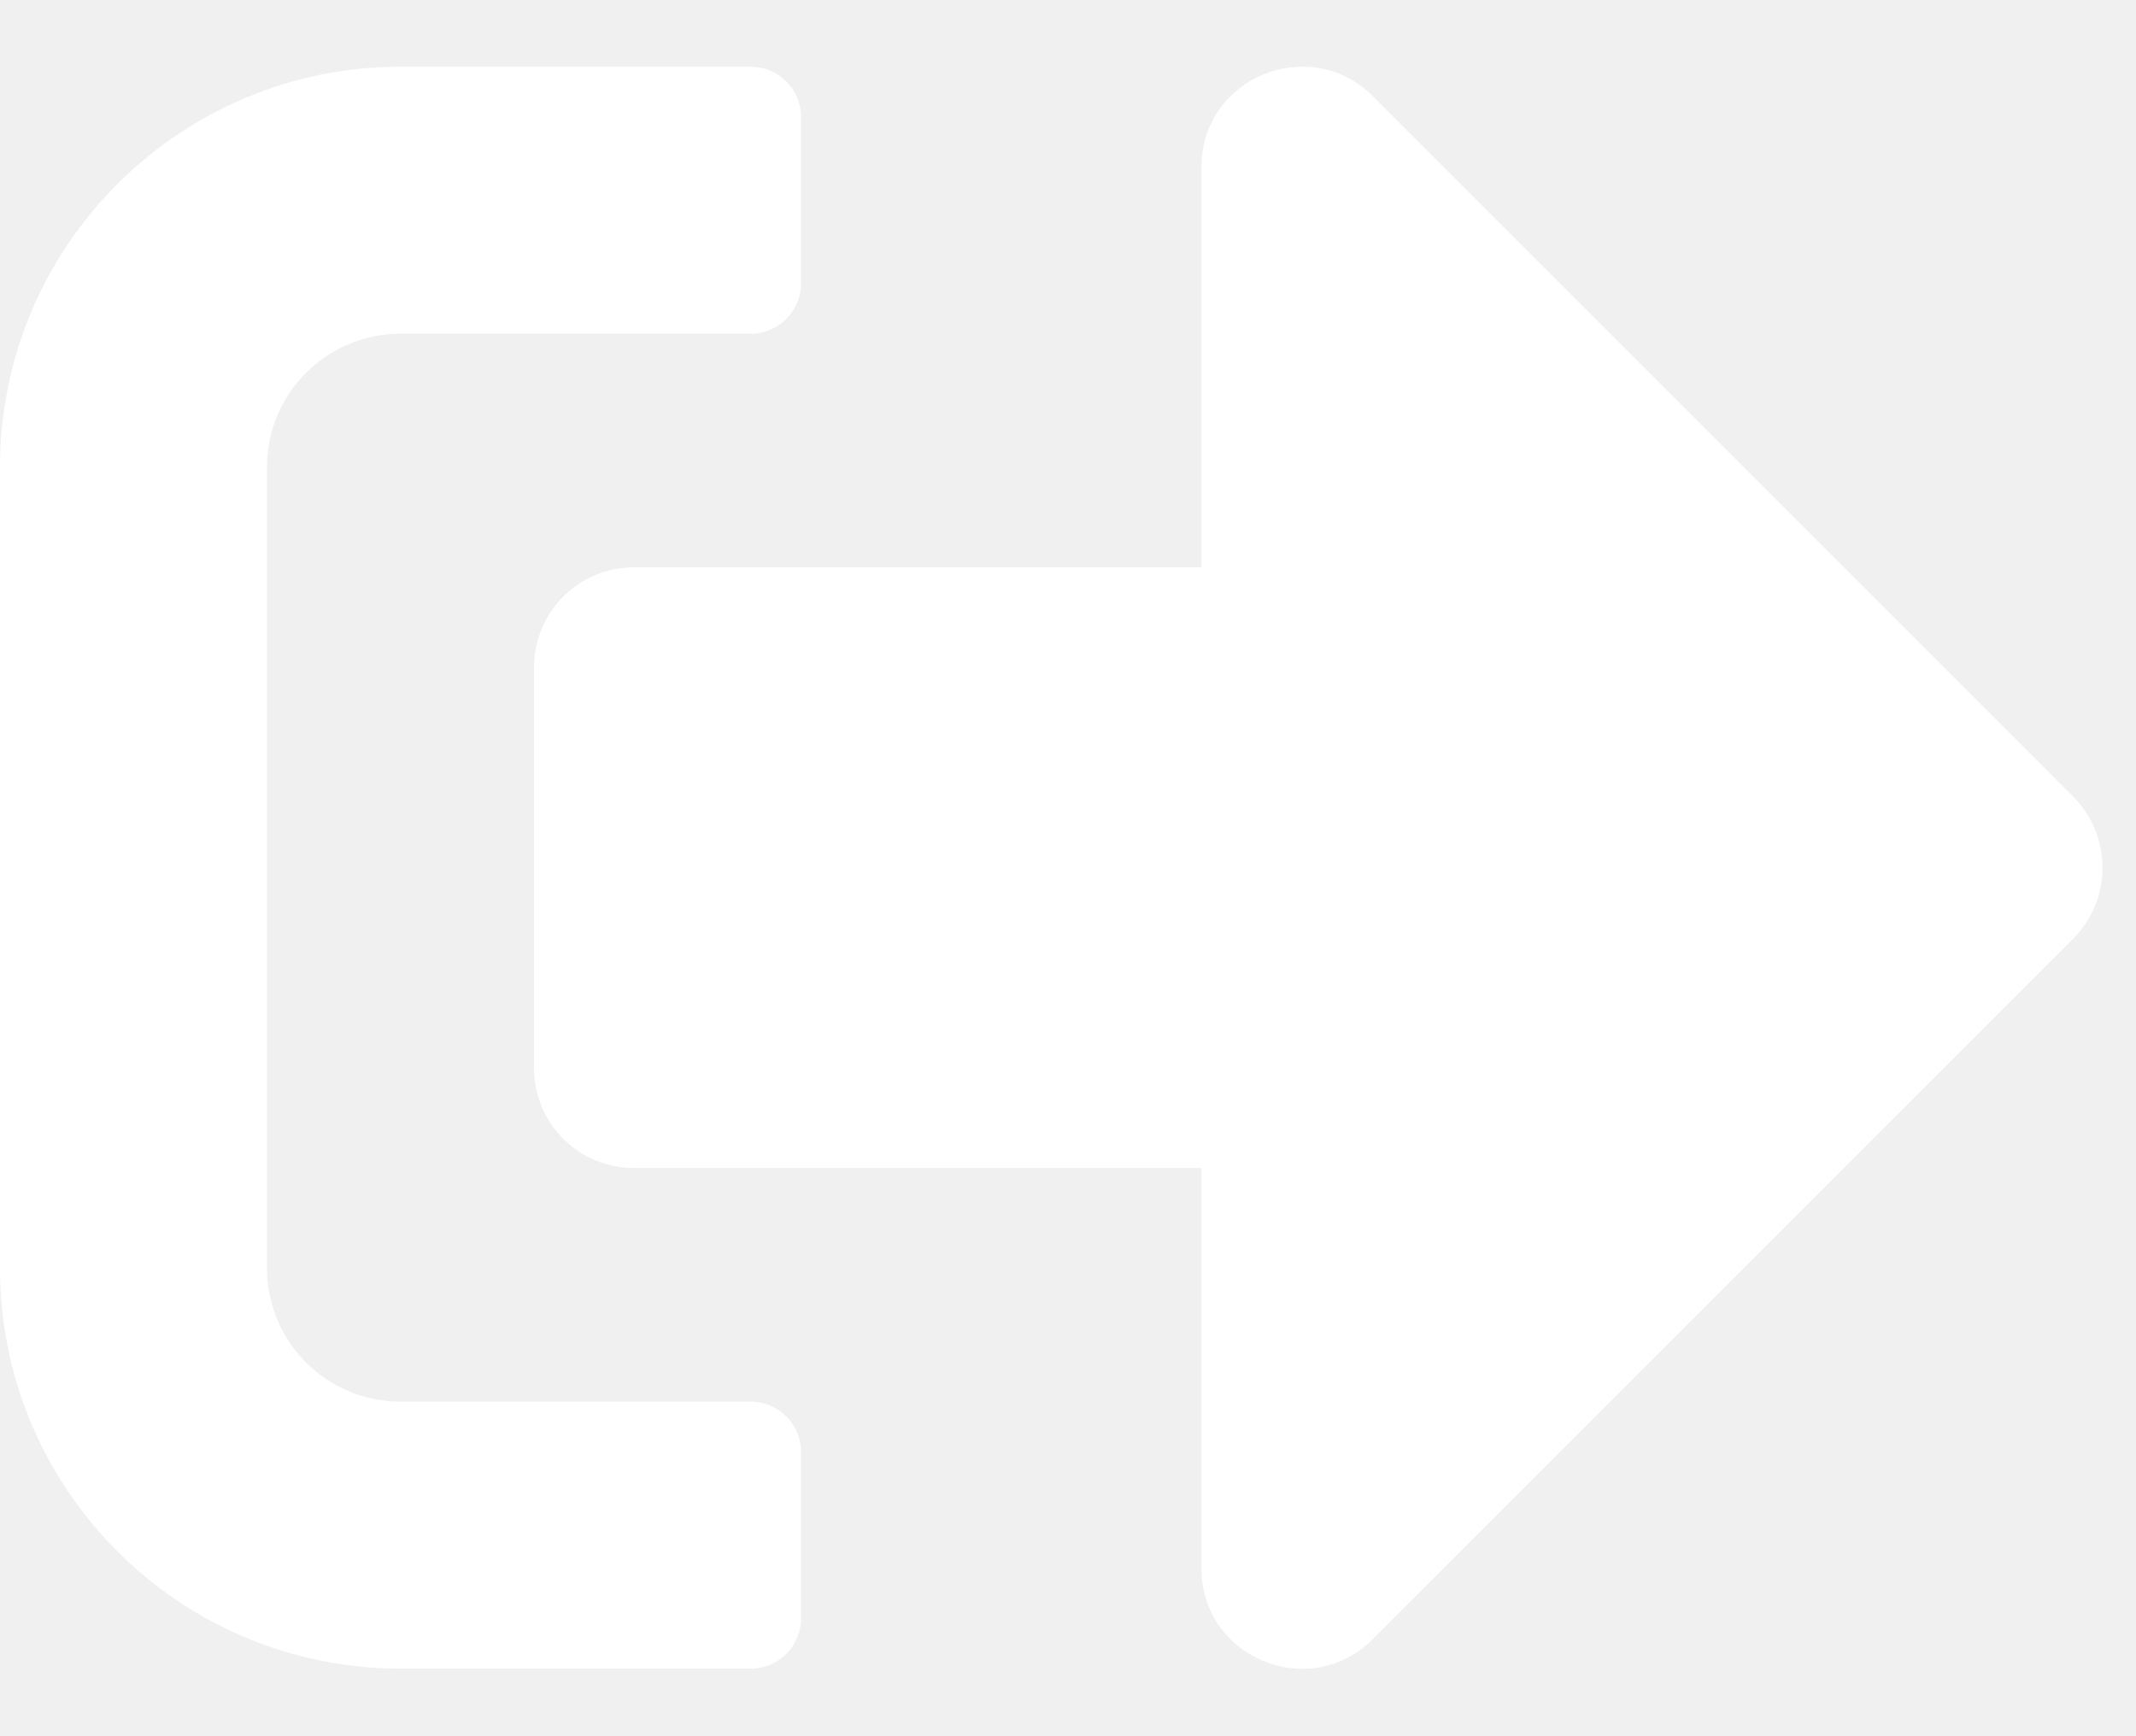
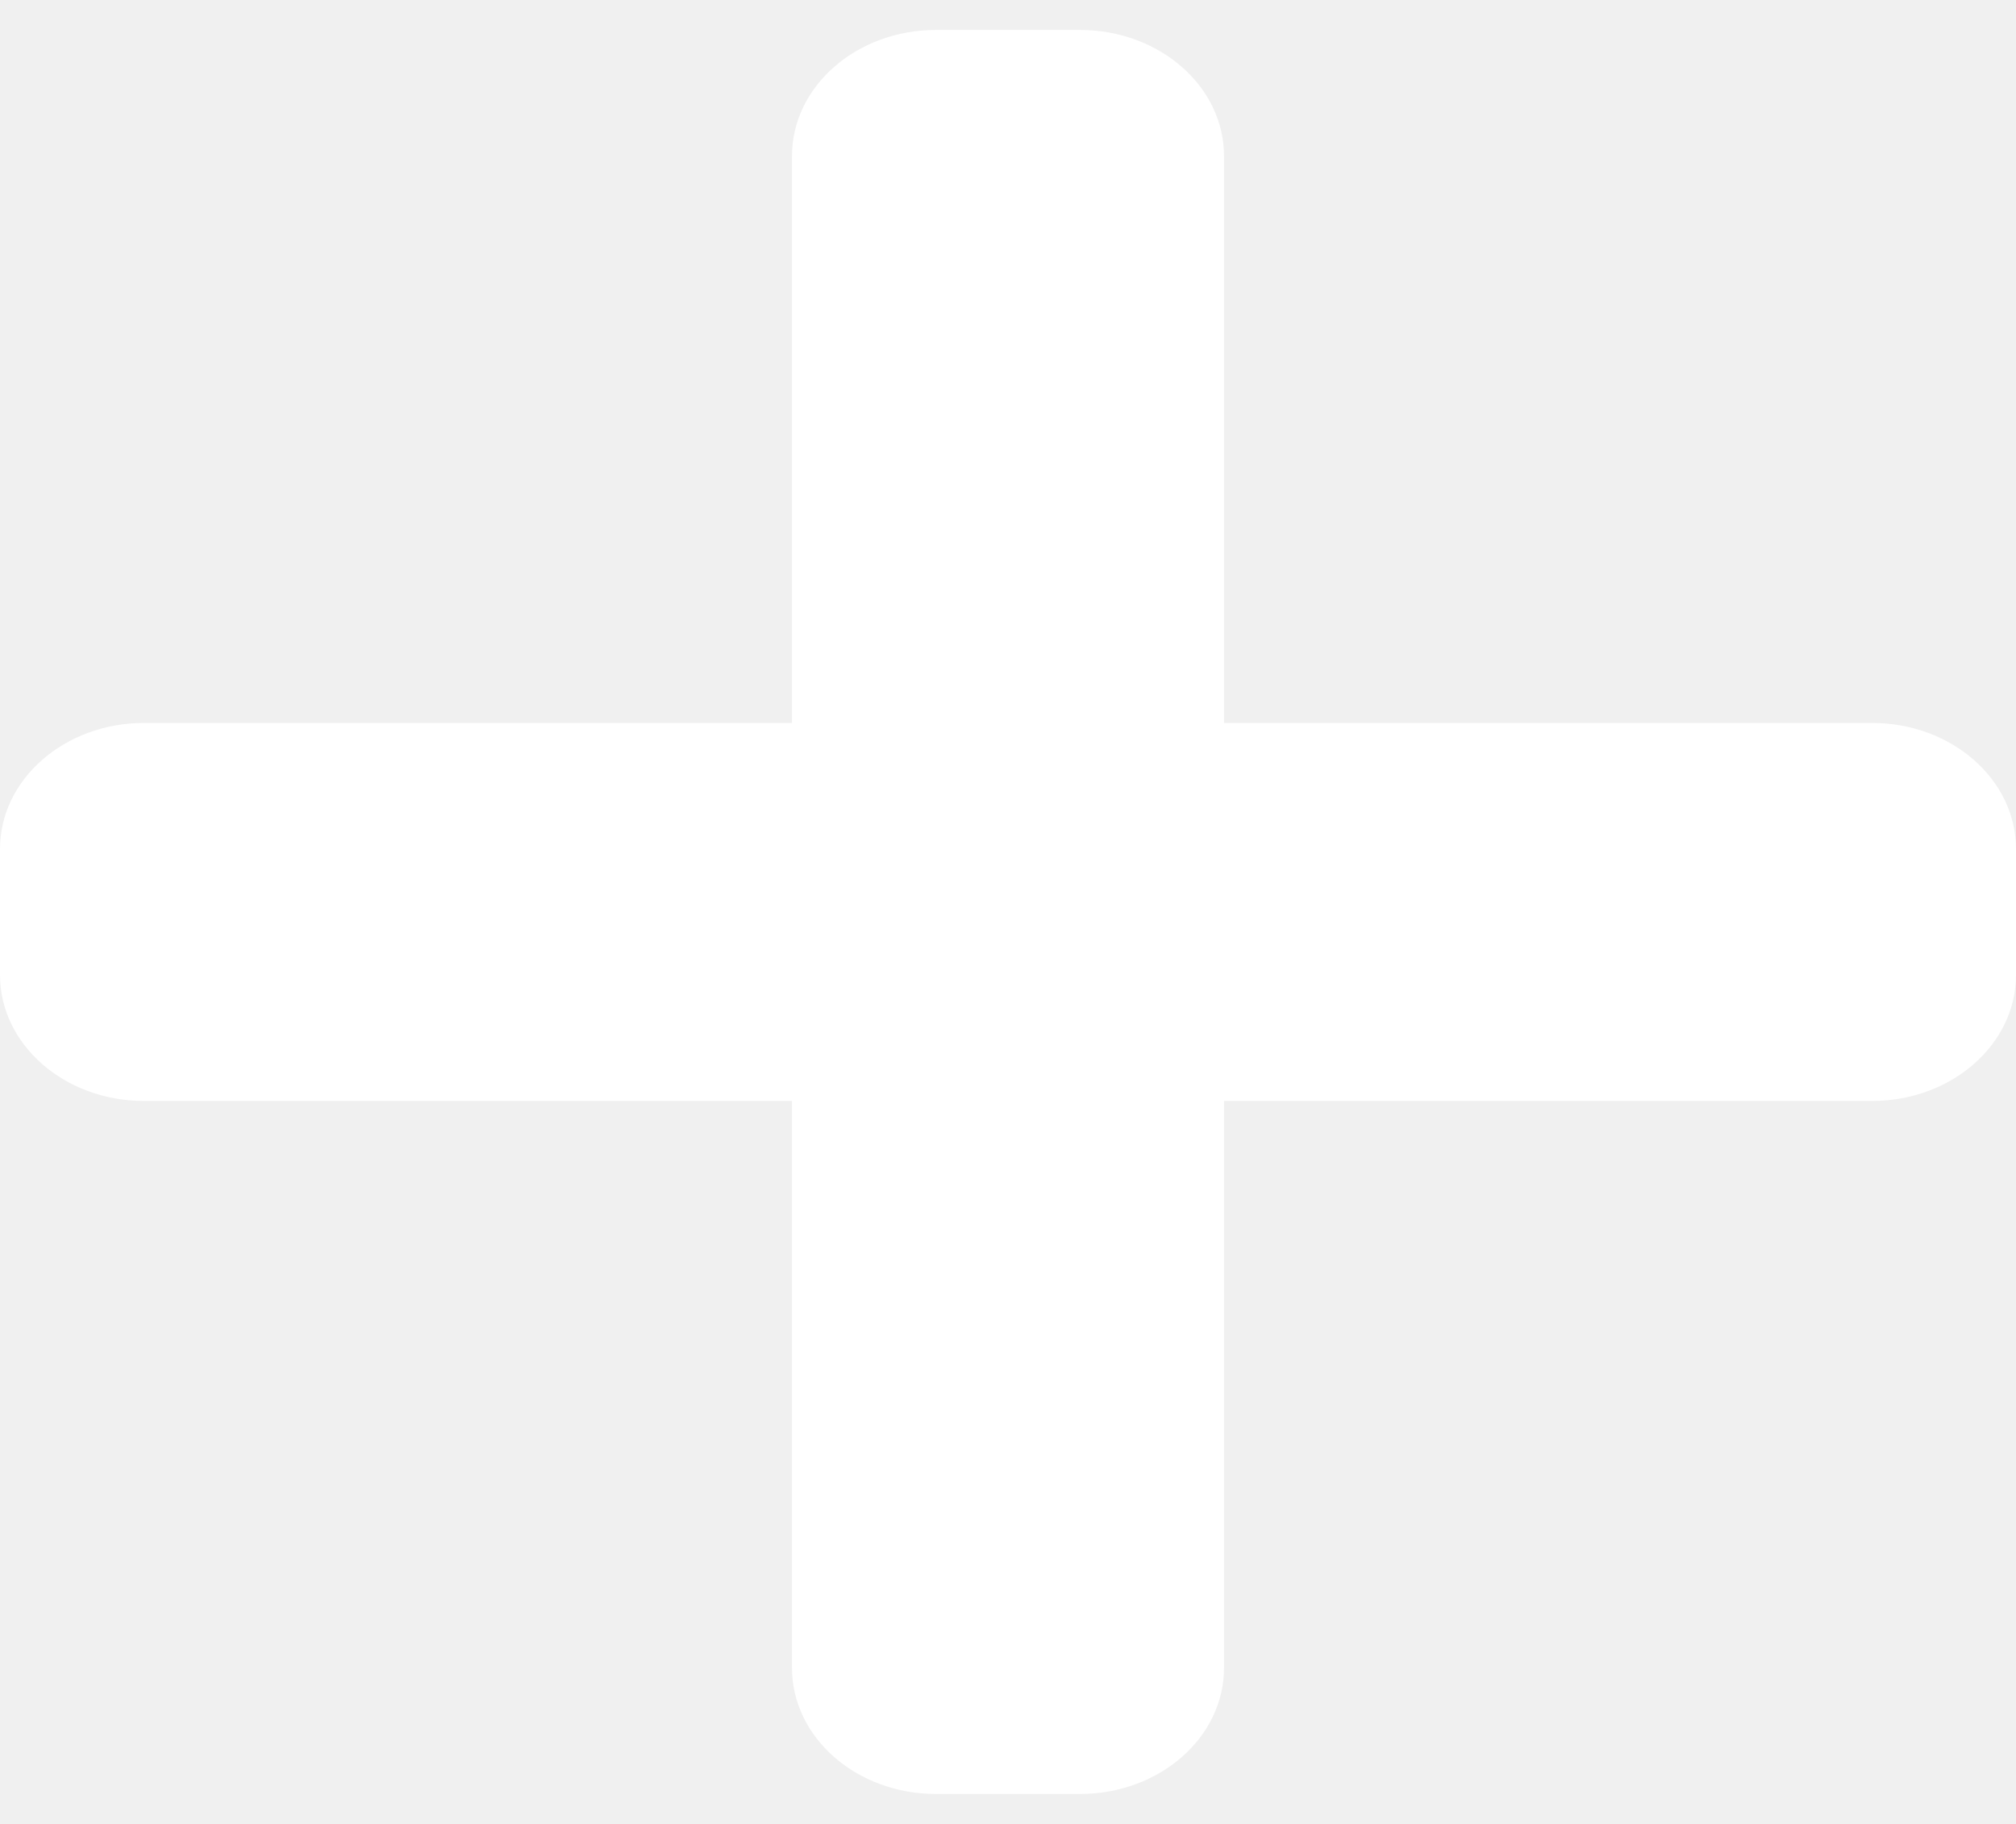
- <svg xmlns="http://www.w3.org/2000/svg" width="32" height="26" viewBox="0 0 32 26" fill="none">
-   <path d="M31.062 14.062L20.562 24.562C19.625 25.5 18 24.844 18 23.5V17.5H9.5C8.669 17.5 8 16.831 8 16V10C8 9.169 8.669 8.5 9.5 8.5H18V2.5C18 1.162 19.619 0.5 20.562 1.437L31.062 11.938C31.644 12.525 31.644 13.475 31.062 14.062ZM12 24.25V21.75C12 21.337 11.662 21 11.25 21H6C4.894 21 4 20.106 4 19V7C4 5.894 4.894 5 6 5H11.25C11.662 5 12 4.662 12 4.25V1.75C12 1.337 11.662 1 11.25 1H6C2.688 1 0 3.687 0 7V19C0 22.312 2.688 25 6 25H11.25C11.662 25 12 24.663 12 24.25Z" fill="white" />
+ <svg xmlns="http://www.w3.org/2000/svg" width="21" height="19" viewBox="0 0 21 19" fill="none">
+   <path d="M19.5 7.531H12.75V1.625C12.75 0.9 12.078 0.312 11.25 0.312H9.75C8.922 0.312 8.25 0.9 8.25 1.625V7.531H1.5C0.672 7.531 0 8.119 0 8.844V10.156C0 10.881 0.672 11.469 1.5 11.469H8.25V17.375C8.25 18.1 8.922 18.688 9.75 18.688H11.25C12.078 18.688 12.75 18.1 12.75 17.375V11.469H19.5C20.328 11.469 21 10.881 21 10.156V8.844C21 8.119 20.328 7.531 19.5 7.531Z" fill="white" />
</svg>
